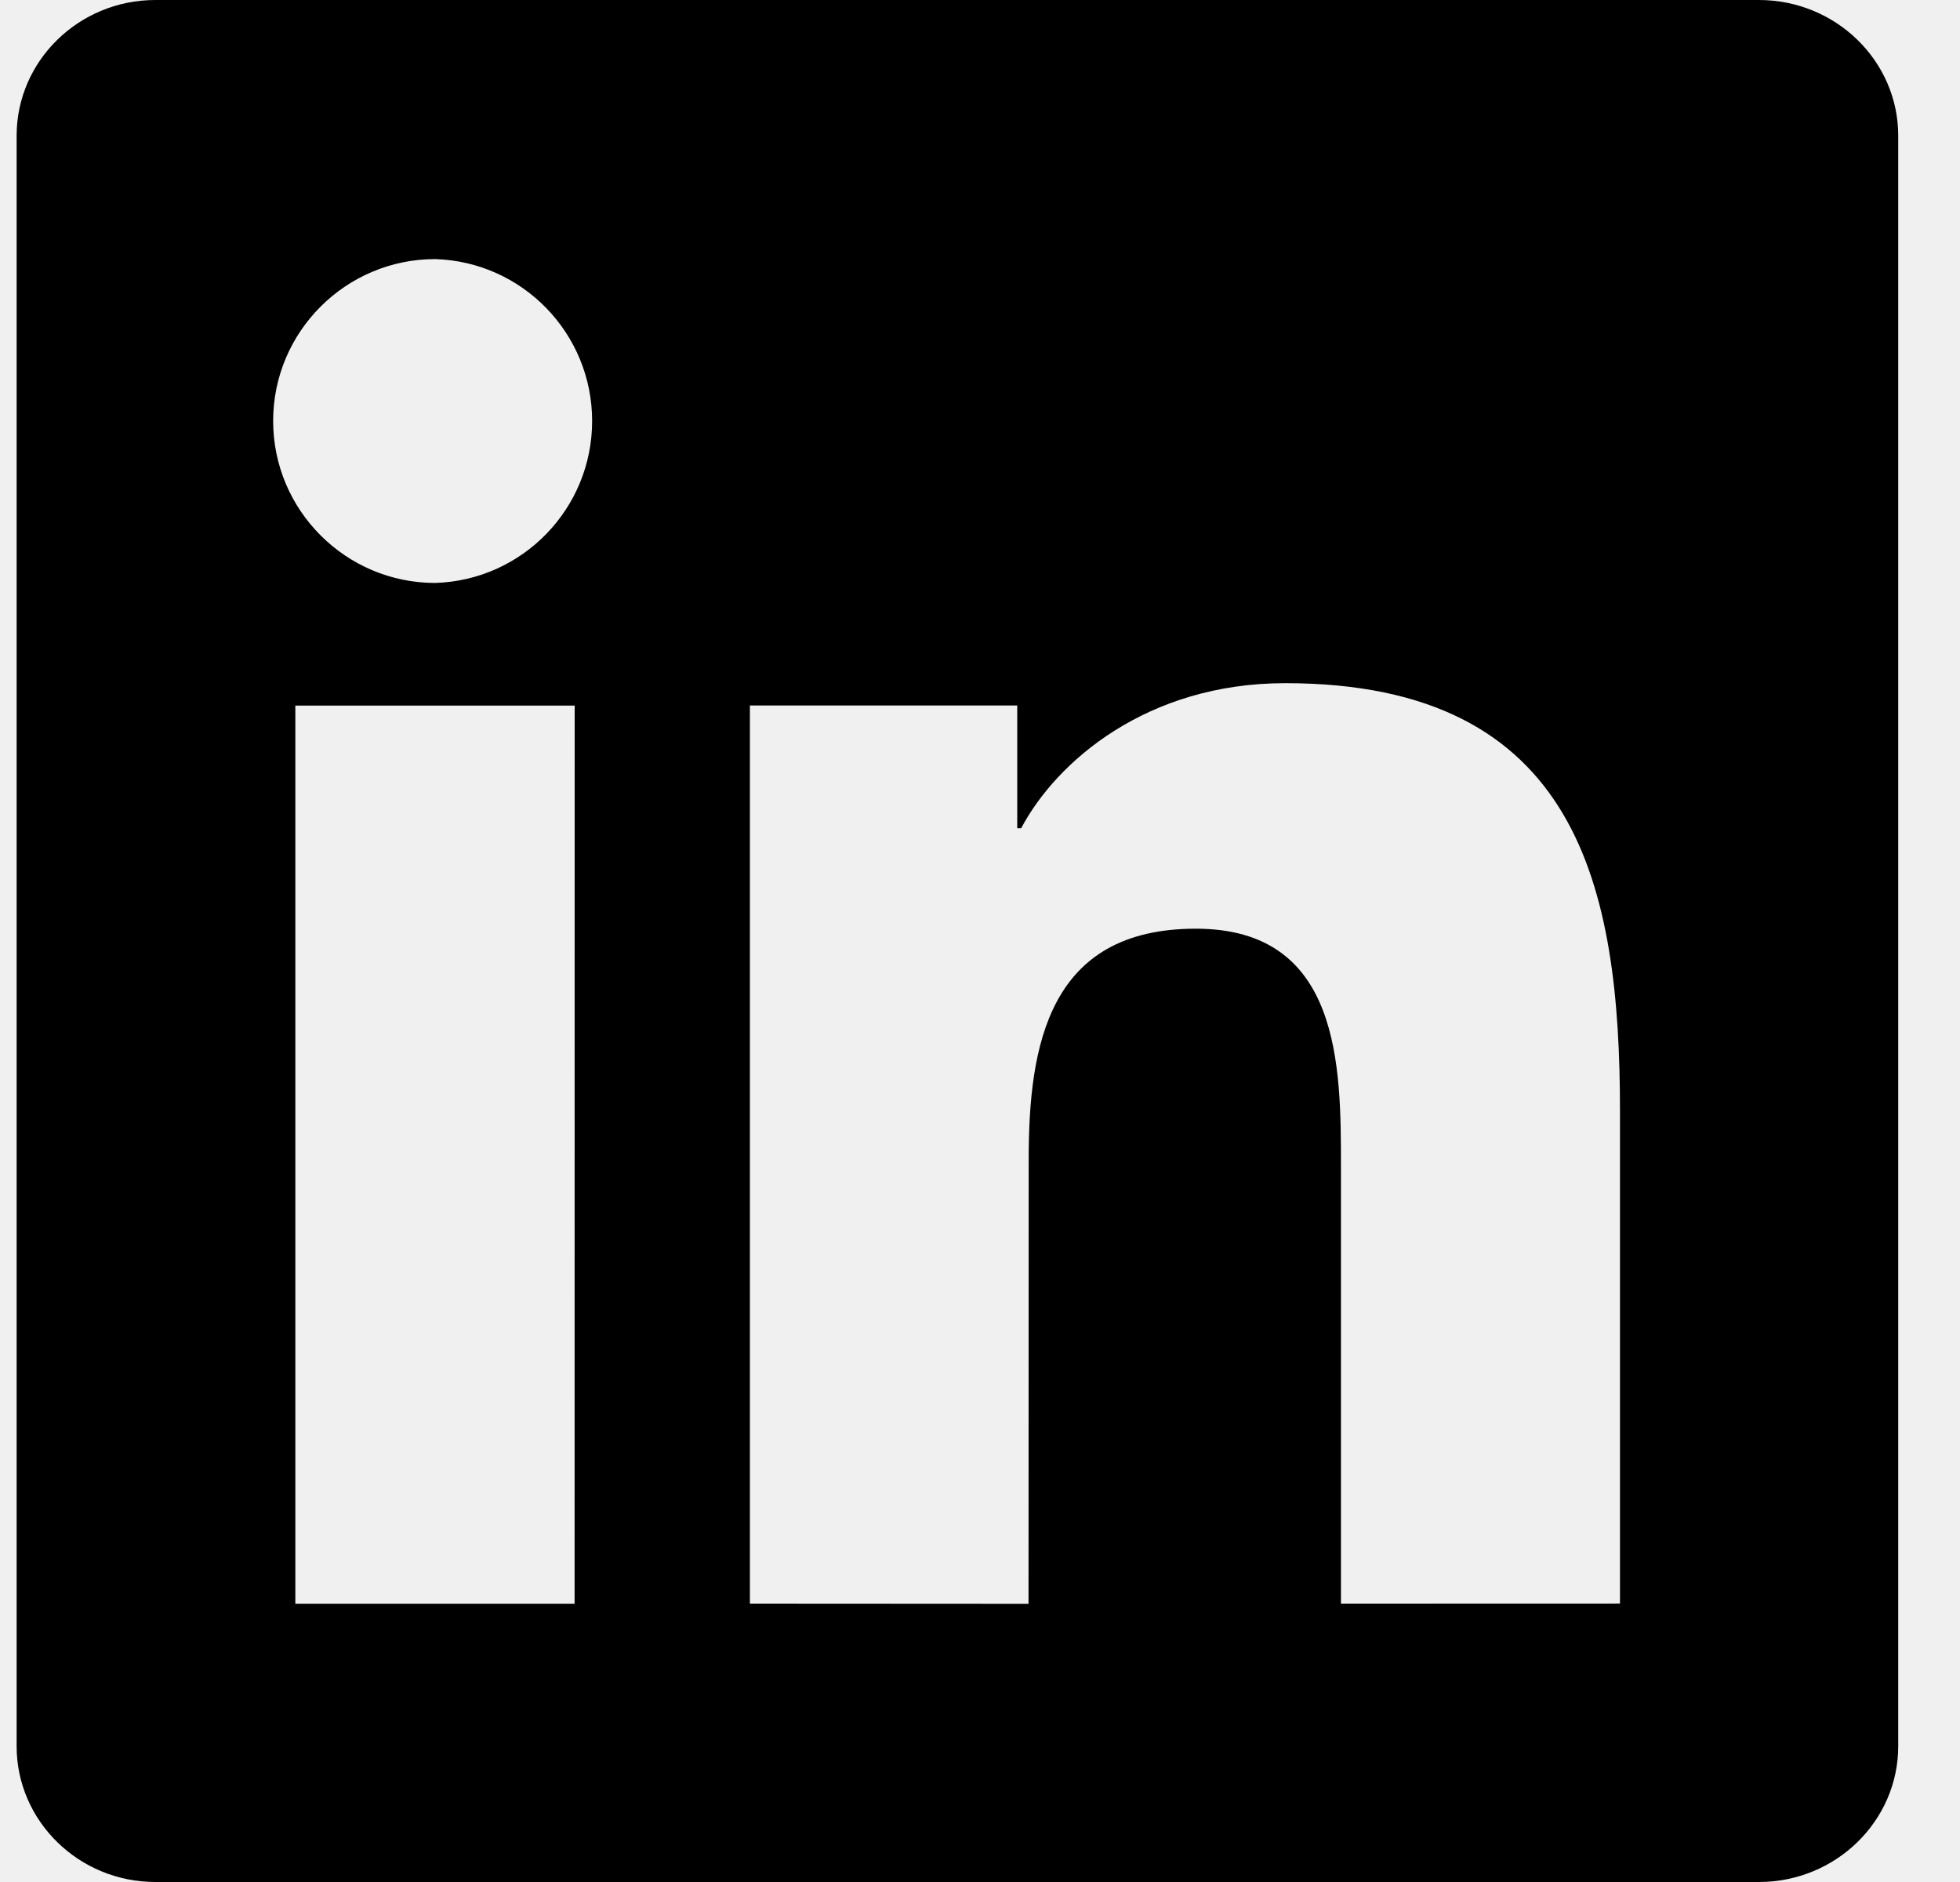
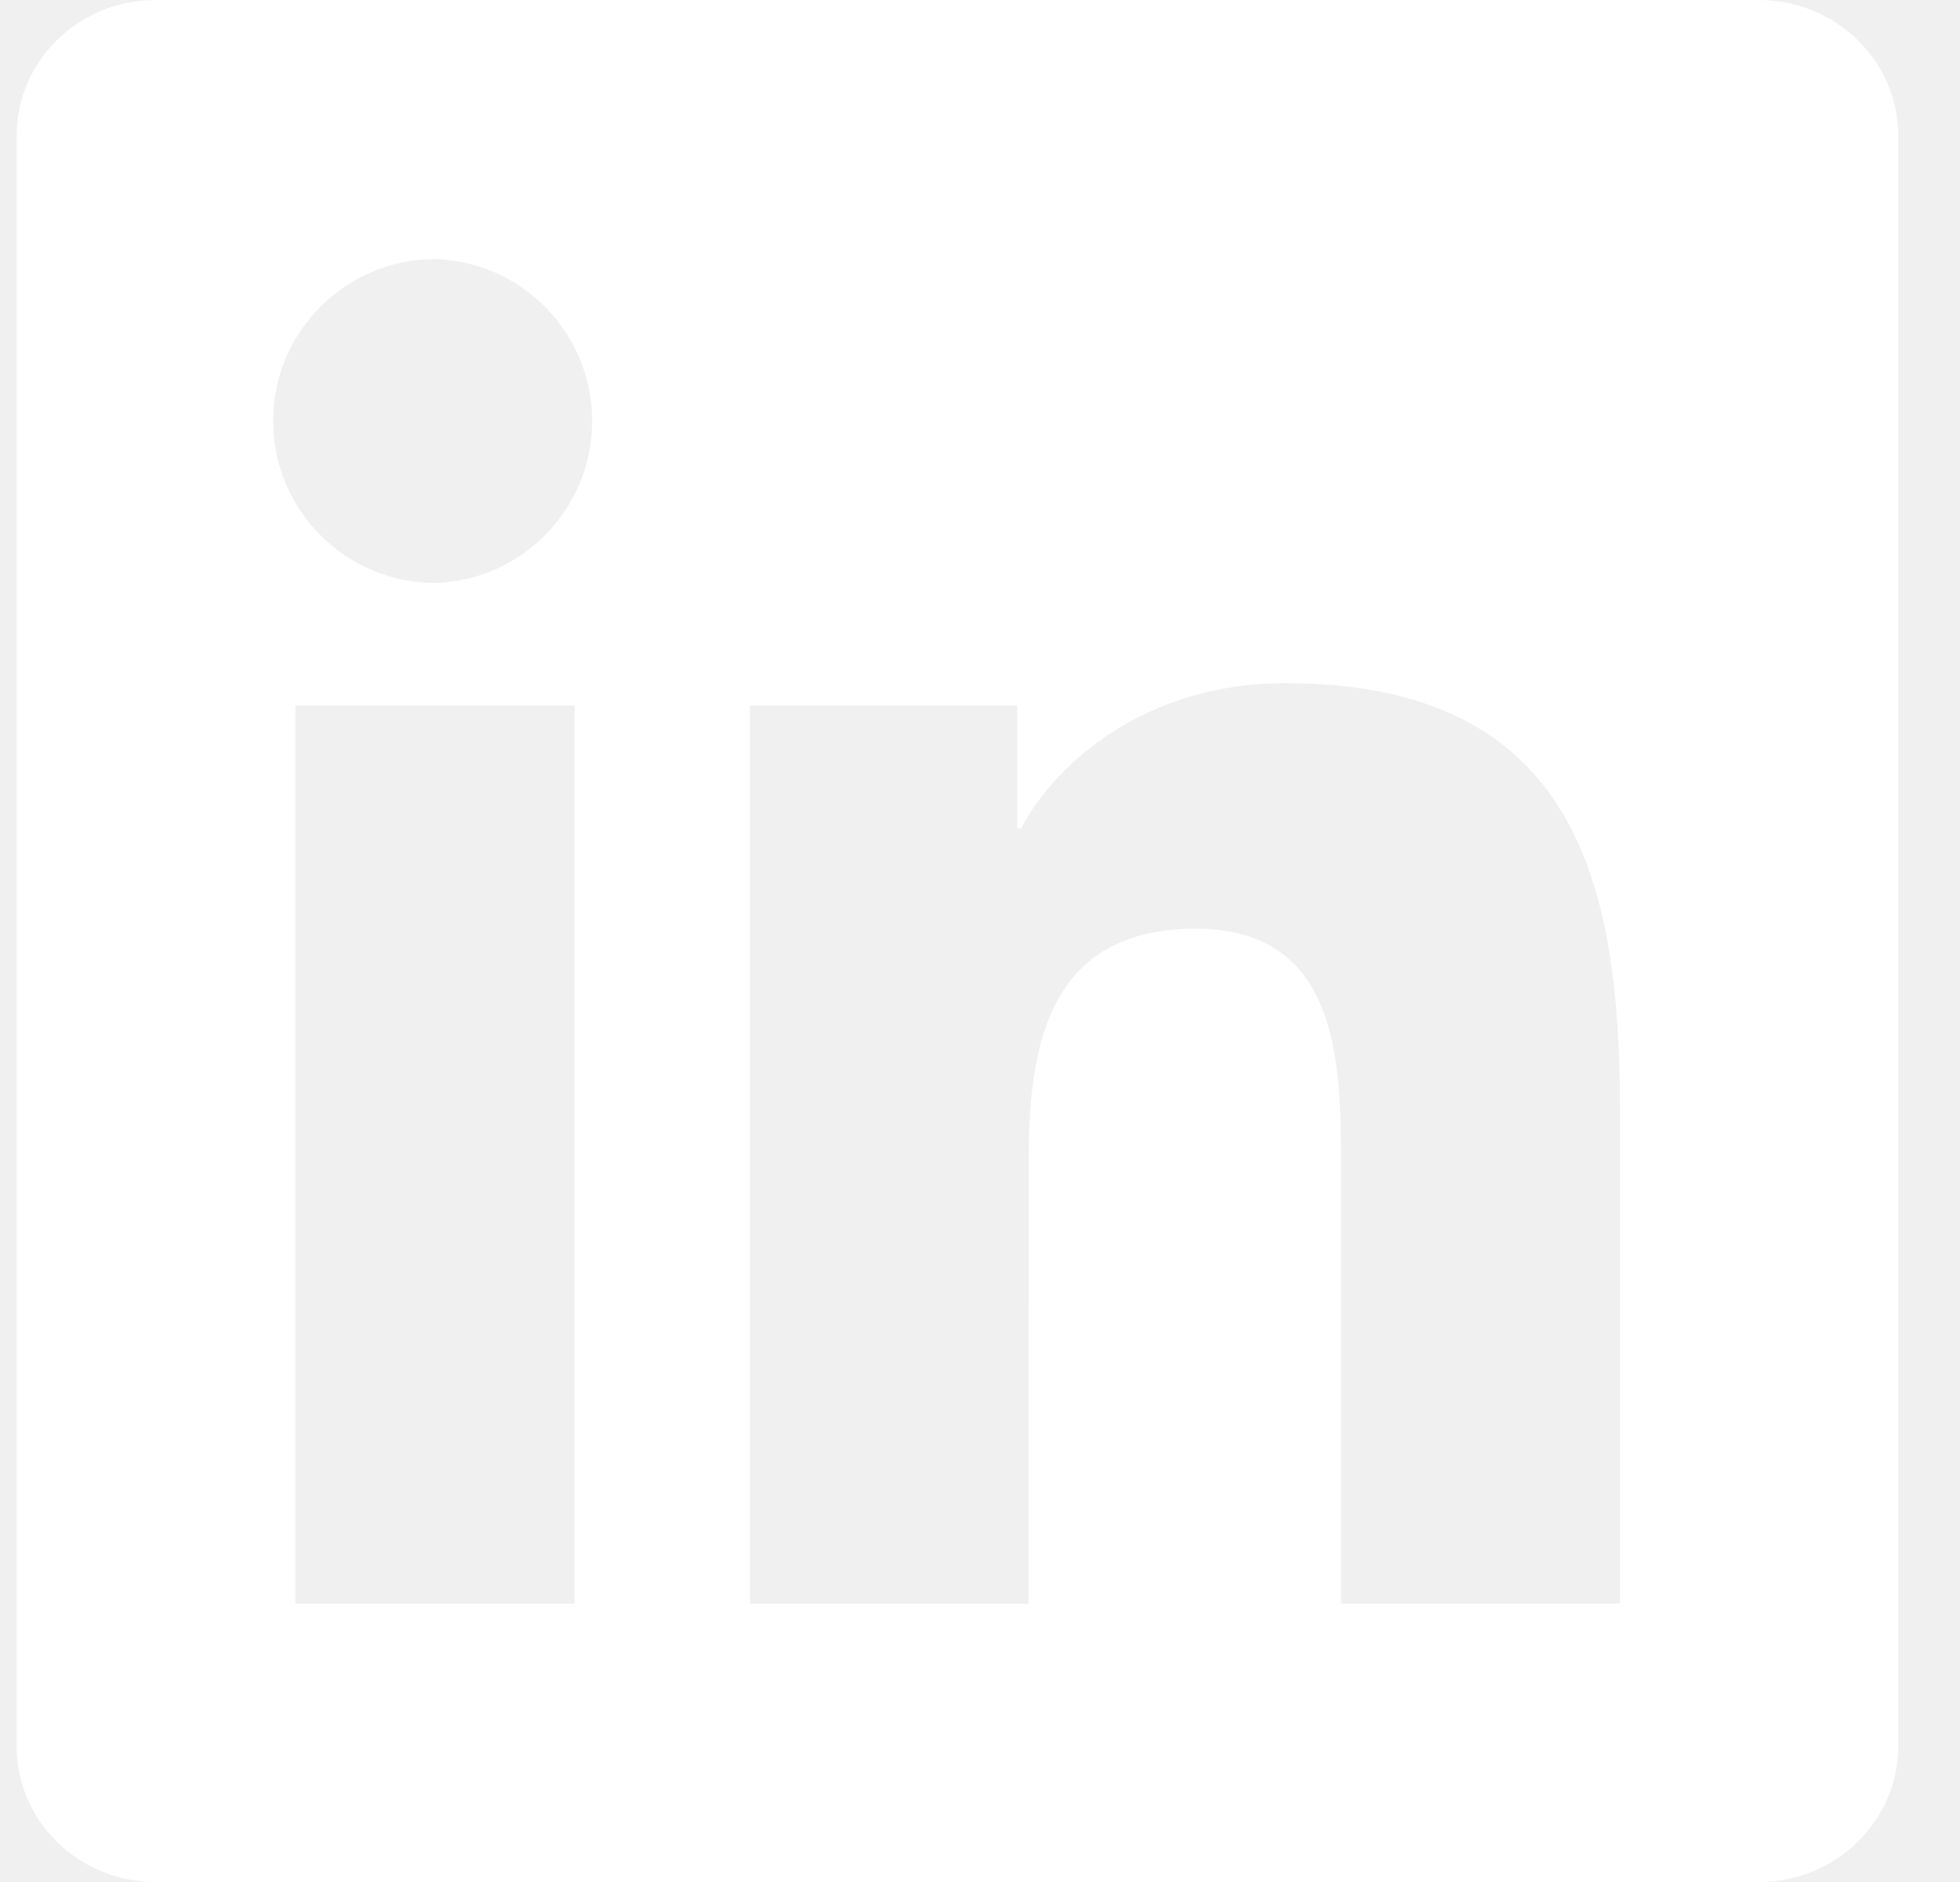
<svg xmlns="http://www.w3.org/2000/svg" width="25" height="24">
-   <path fill="#000" fill-rule="evenodd" d="M5.551 3.304c-1.14 0-2.067.926-2.067 2.064 0 1.14.928 2.066 2.067 2.066a2.066 2.066 0 0 0 0-4.13ZM3.767 8.998v11.453h3.562L7.33 8.998H3.767Zm5.798 0V20.45l3.554.002.002-5.668c0-1.454.253-2.941 2.132-2.941 1.851 0 1.851 1.755 1.851 3.036v5.571l3.559-.001v-6.28c0-2.834-.517-5.457-4.27-5.457-1.763 0-2.916.997-3.368 1.85h-.05V8.997h-3.41ZM22.435 24H1.982c-.976 0-1.77-.777-1.77-1.732V1.731C.212.776 1.006 0 1.982 0h20.453c.98 0 1.777.776 1.777 1.73v20.538c0 .955-.797 1.732-1.777 1.732Z" />
+   <path fill="#fff" fill-rule="evenodd" d="M5.551 3.304c-1.14 0-2.067.926-2.067 2.064 0 1.14.928 2.066 2.067 2.066a2.066 2.066 0 0 0 0-4.13ZM3.767 8.998v11.453h3.562L7.33 8.998H3.767Zm5.798 0V20.45l3.554.002.002-5.668c0-1.454.253-2.941 2.132-2.941 1.851 0 1.851 1.755 1.851 3.036v5.571l3.559-.001v-6.28c0-2.834-.517-5.457-4.27-5.457-1.763 0-2.916.997-3.368 1.85h-.05V8.997h-3.41ZM22.435 24H1.982c-.976 0-1.77-.777-1.77-1.732V1.731C.212.776 1.006 0 1.982 0h20.453c.98 0 1.777.776 1.777 1.73v20.538c0 .955-.797 1.732-1.777 1.732Z" />
</svg>
